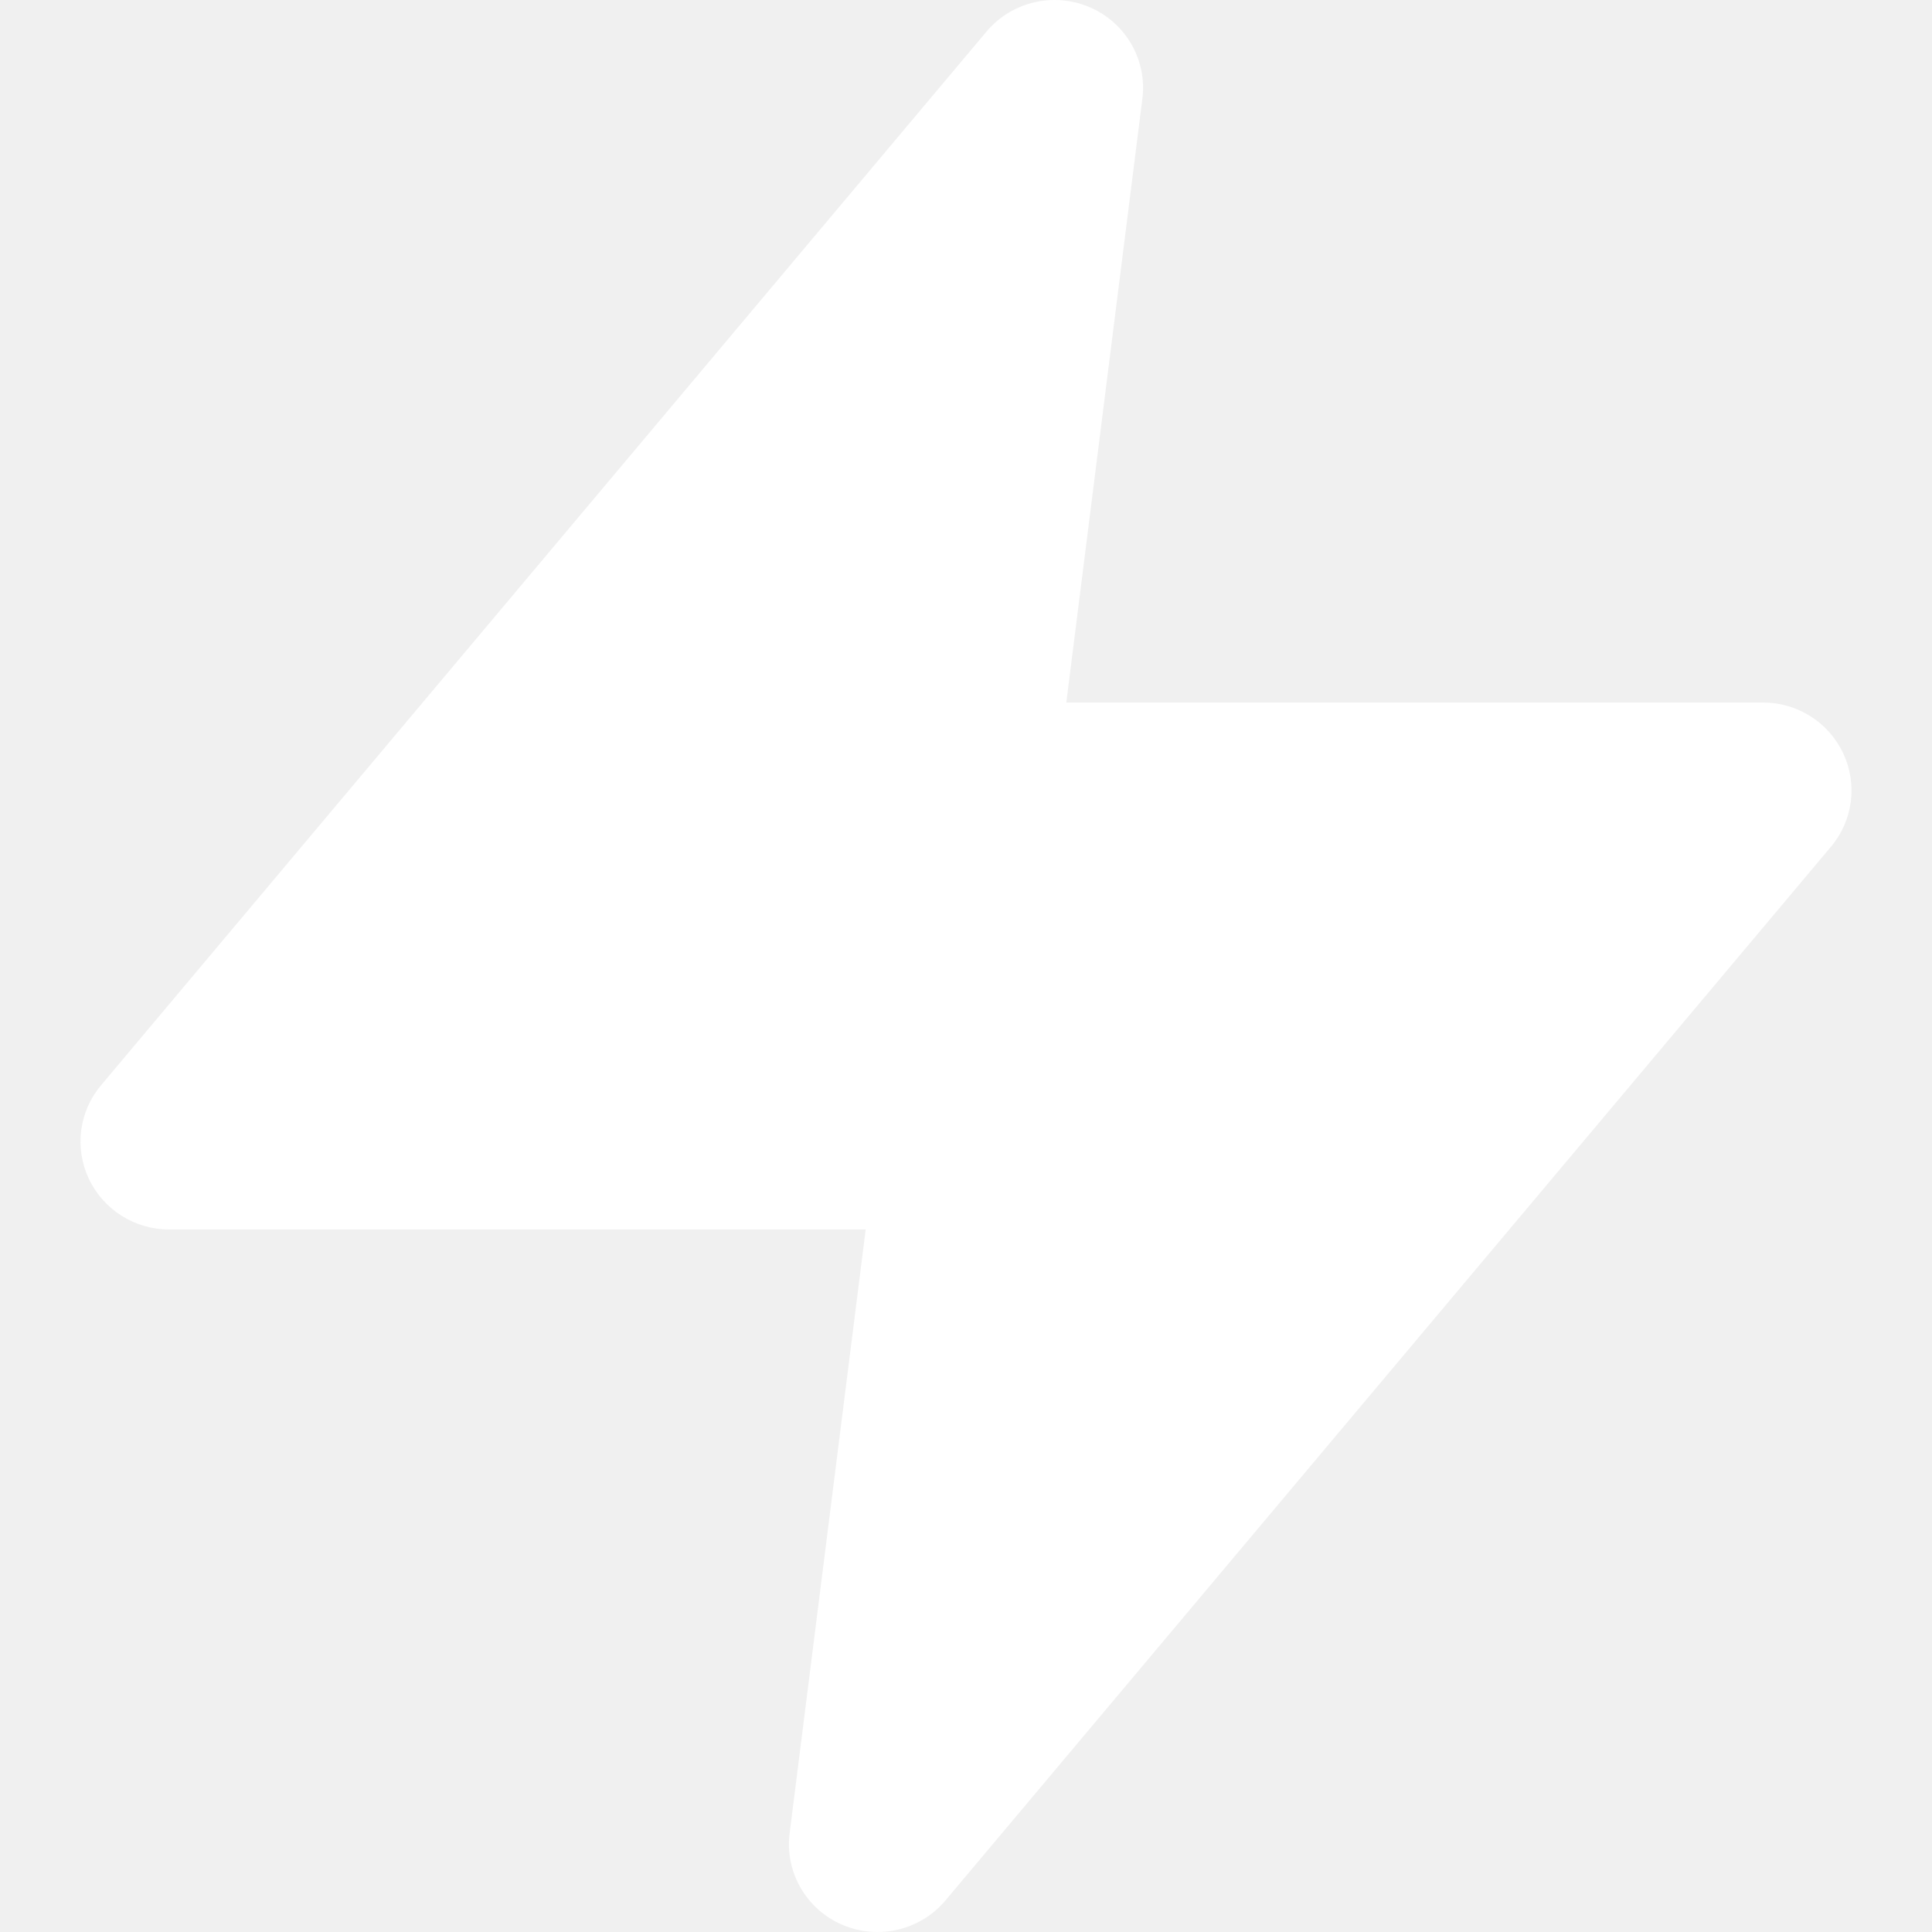
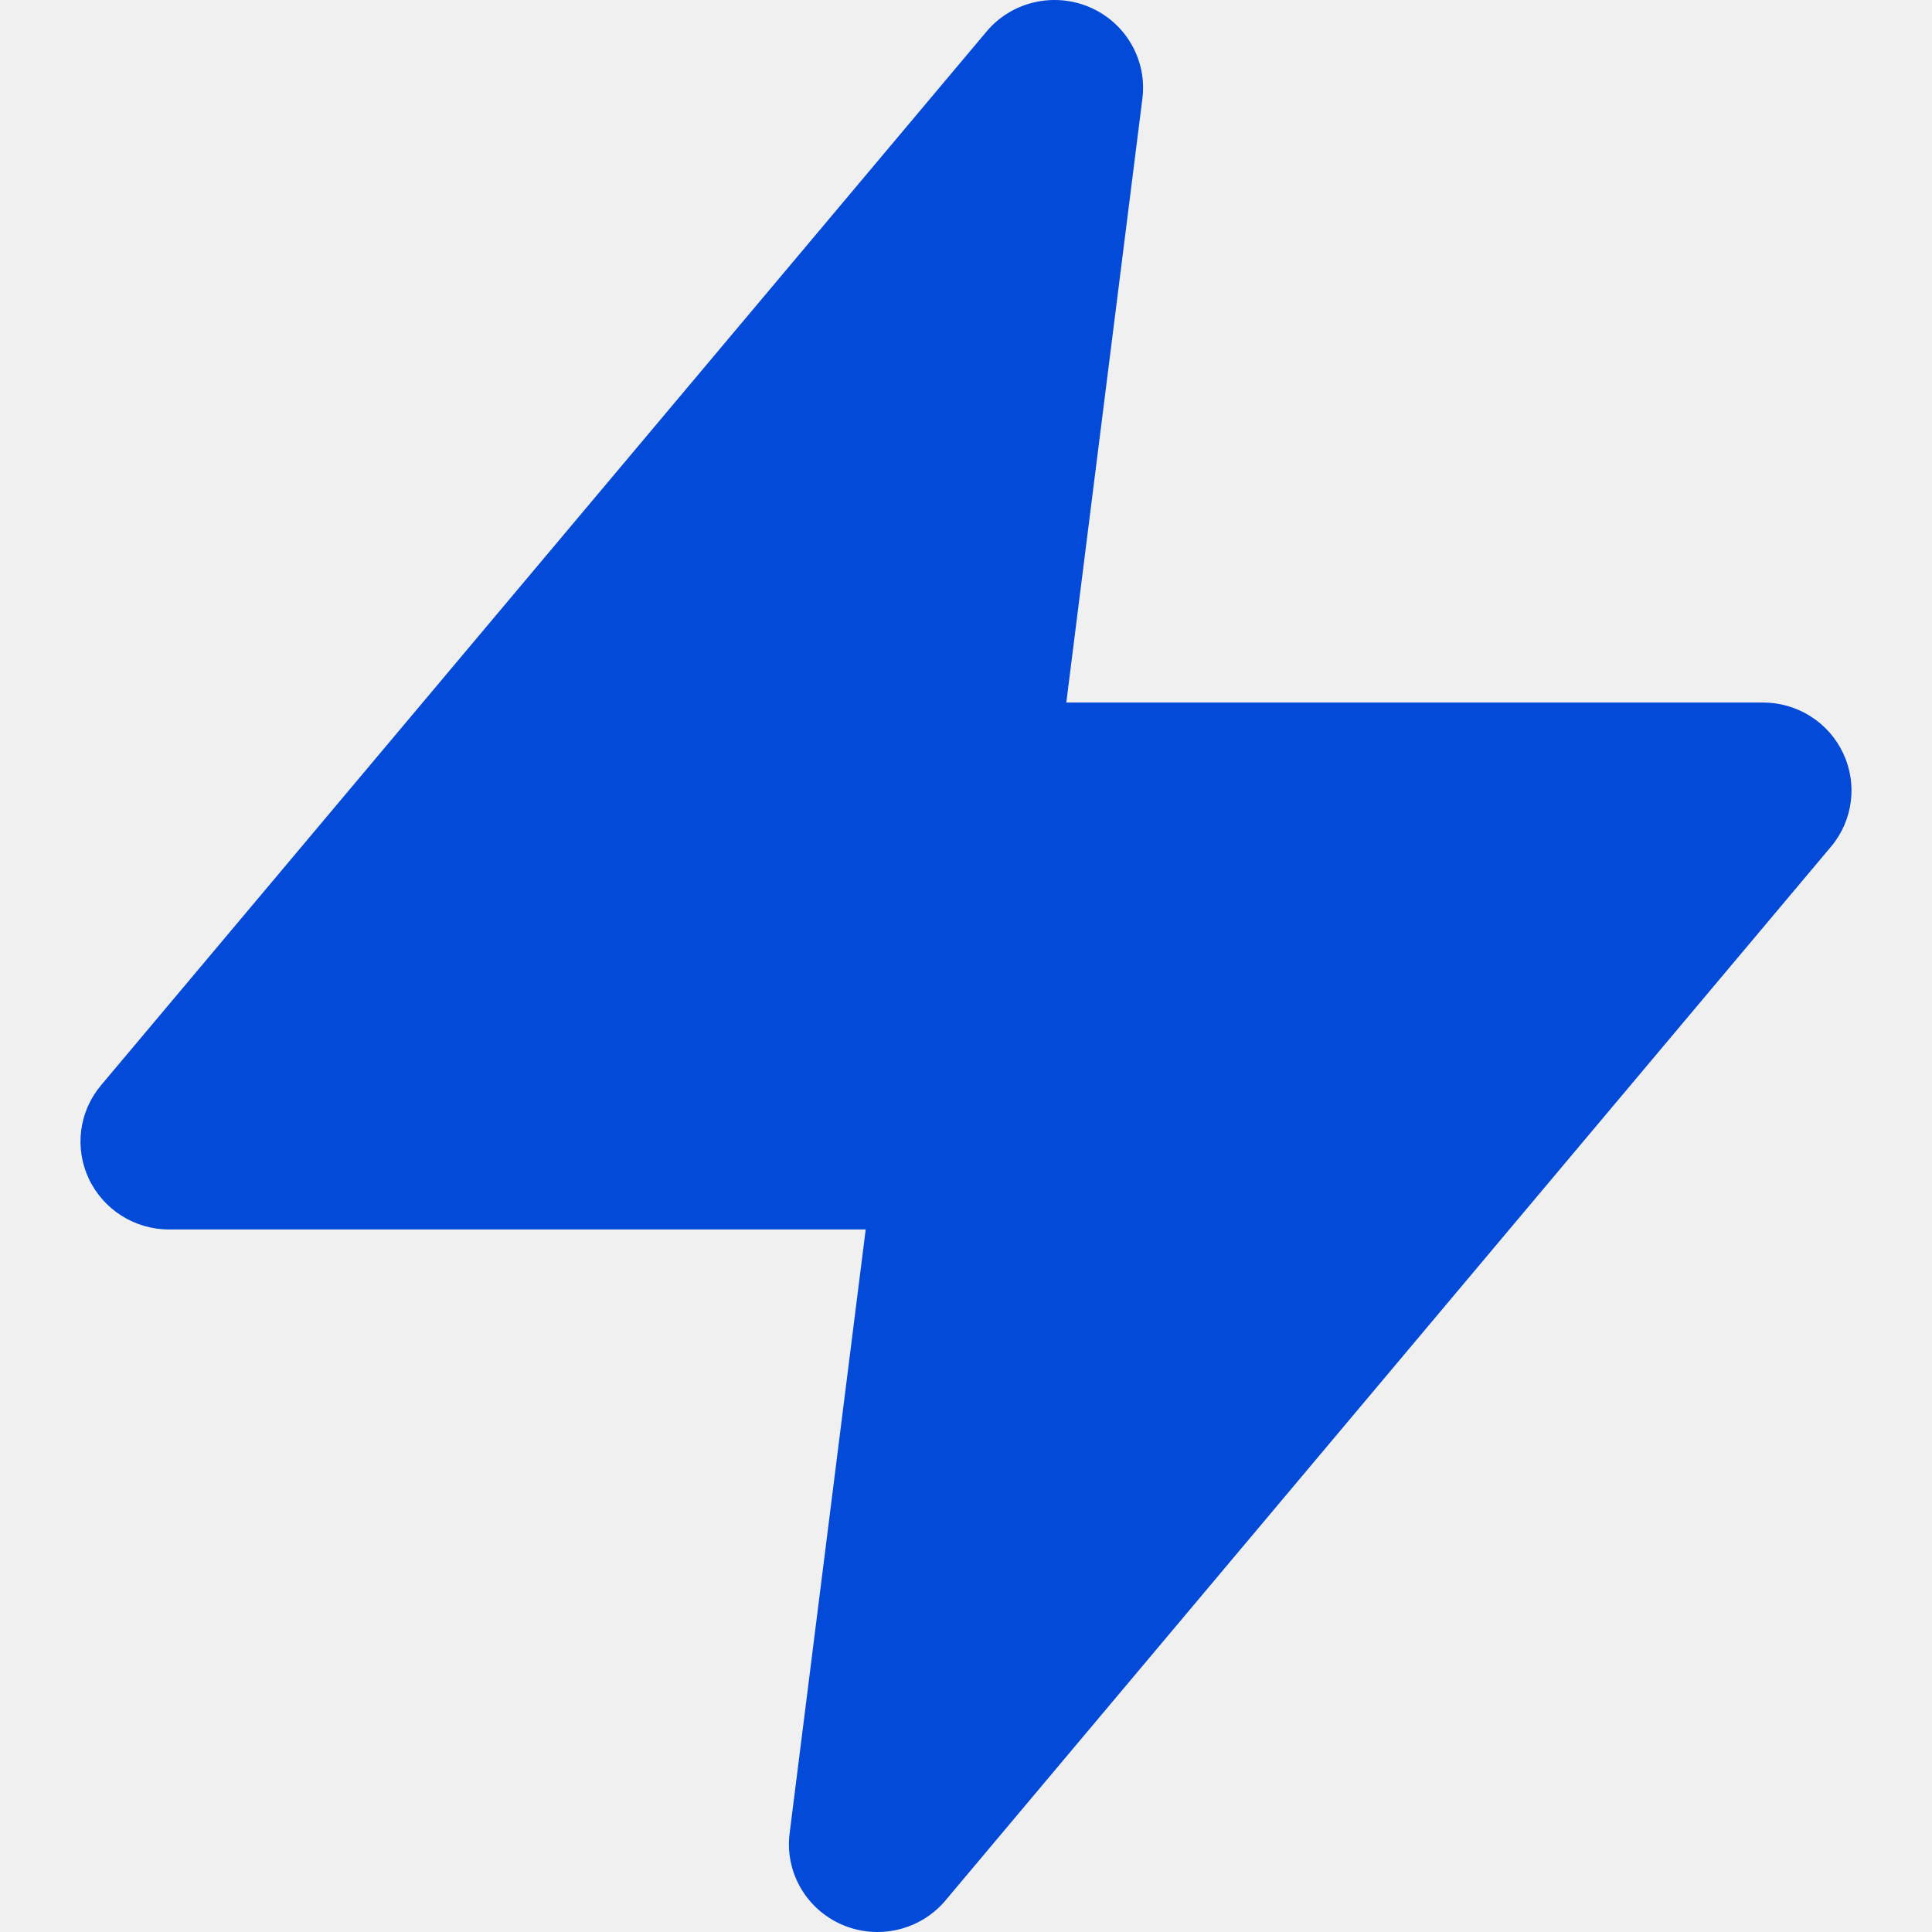
<svg xmlns="http://www.w3.org/2000/svg" width="24" height="24" viewBox="0 0 24 24" fill="none">
-   <path d="M12.255 0.392C12.567 0.02 13.09 -0.102 13.538 0.09C13.986 0.283 14.252 0.746 14.191 1.226L13.246 8.727H21.9C22.327 8.727 22.715 8.972 22.896 9.356C23.077 9.739 23.019 10.192 22.746 10.517L11.745 23.608C11.433 23.98 10.91 24.102 10.462 23.91C10.014 23.717 9.748 23.254 9.809 22.774L10.754 15.273H2.1C1.673 15.273 1.285 15.027 1.104 14.644C0.923 14.261 0.981 13.808 1.254 13.483L12.255 0.392Z" fill="#FFFFFF" />
+   <path d="M12.255 0.392C12.567 0.02 13.09 -0.102 13.538 0.09C13.986 0.283 14.252 0.746 14.191 1.226L13.246 8.727H21.9C22.327 8.727 22.715 8.972 22.896 9.356C23.077 9.739 23.019 10.192 22.746 10.517L11.745 23.608C11.433 23.98 10.91 24.102 10.462 23.91C10.014 23.717 9.748 23.254 9.809 22.774L10.754 15.273H2.1C1.673 15.273 1.285 15.027 1.104 14.644C0.923 14.261 0.981 13.808 1.254 13.483L12.255 0.392Z" fill="#034ad8" />
</svg>
